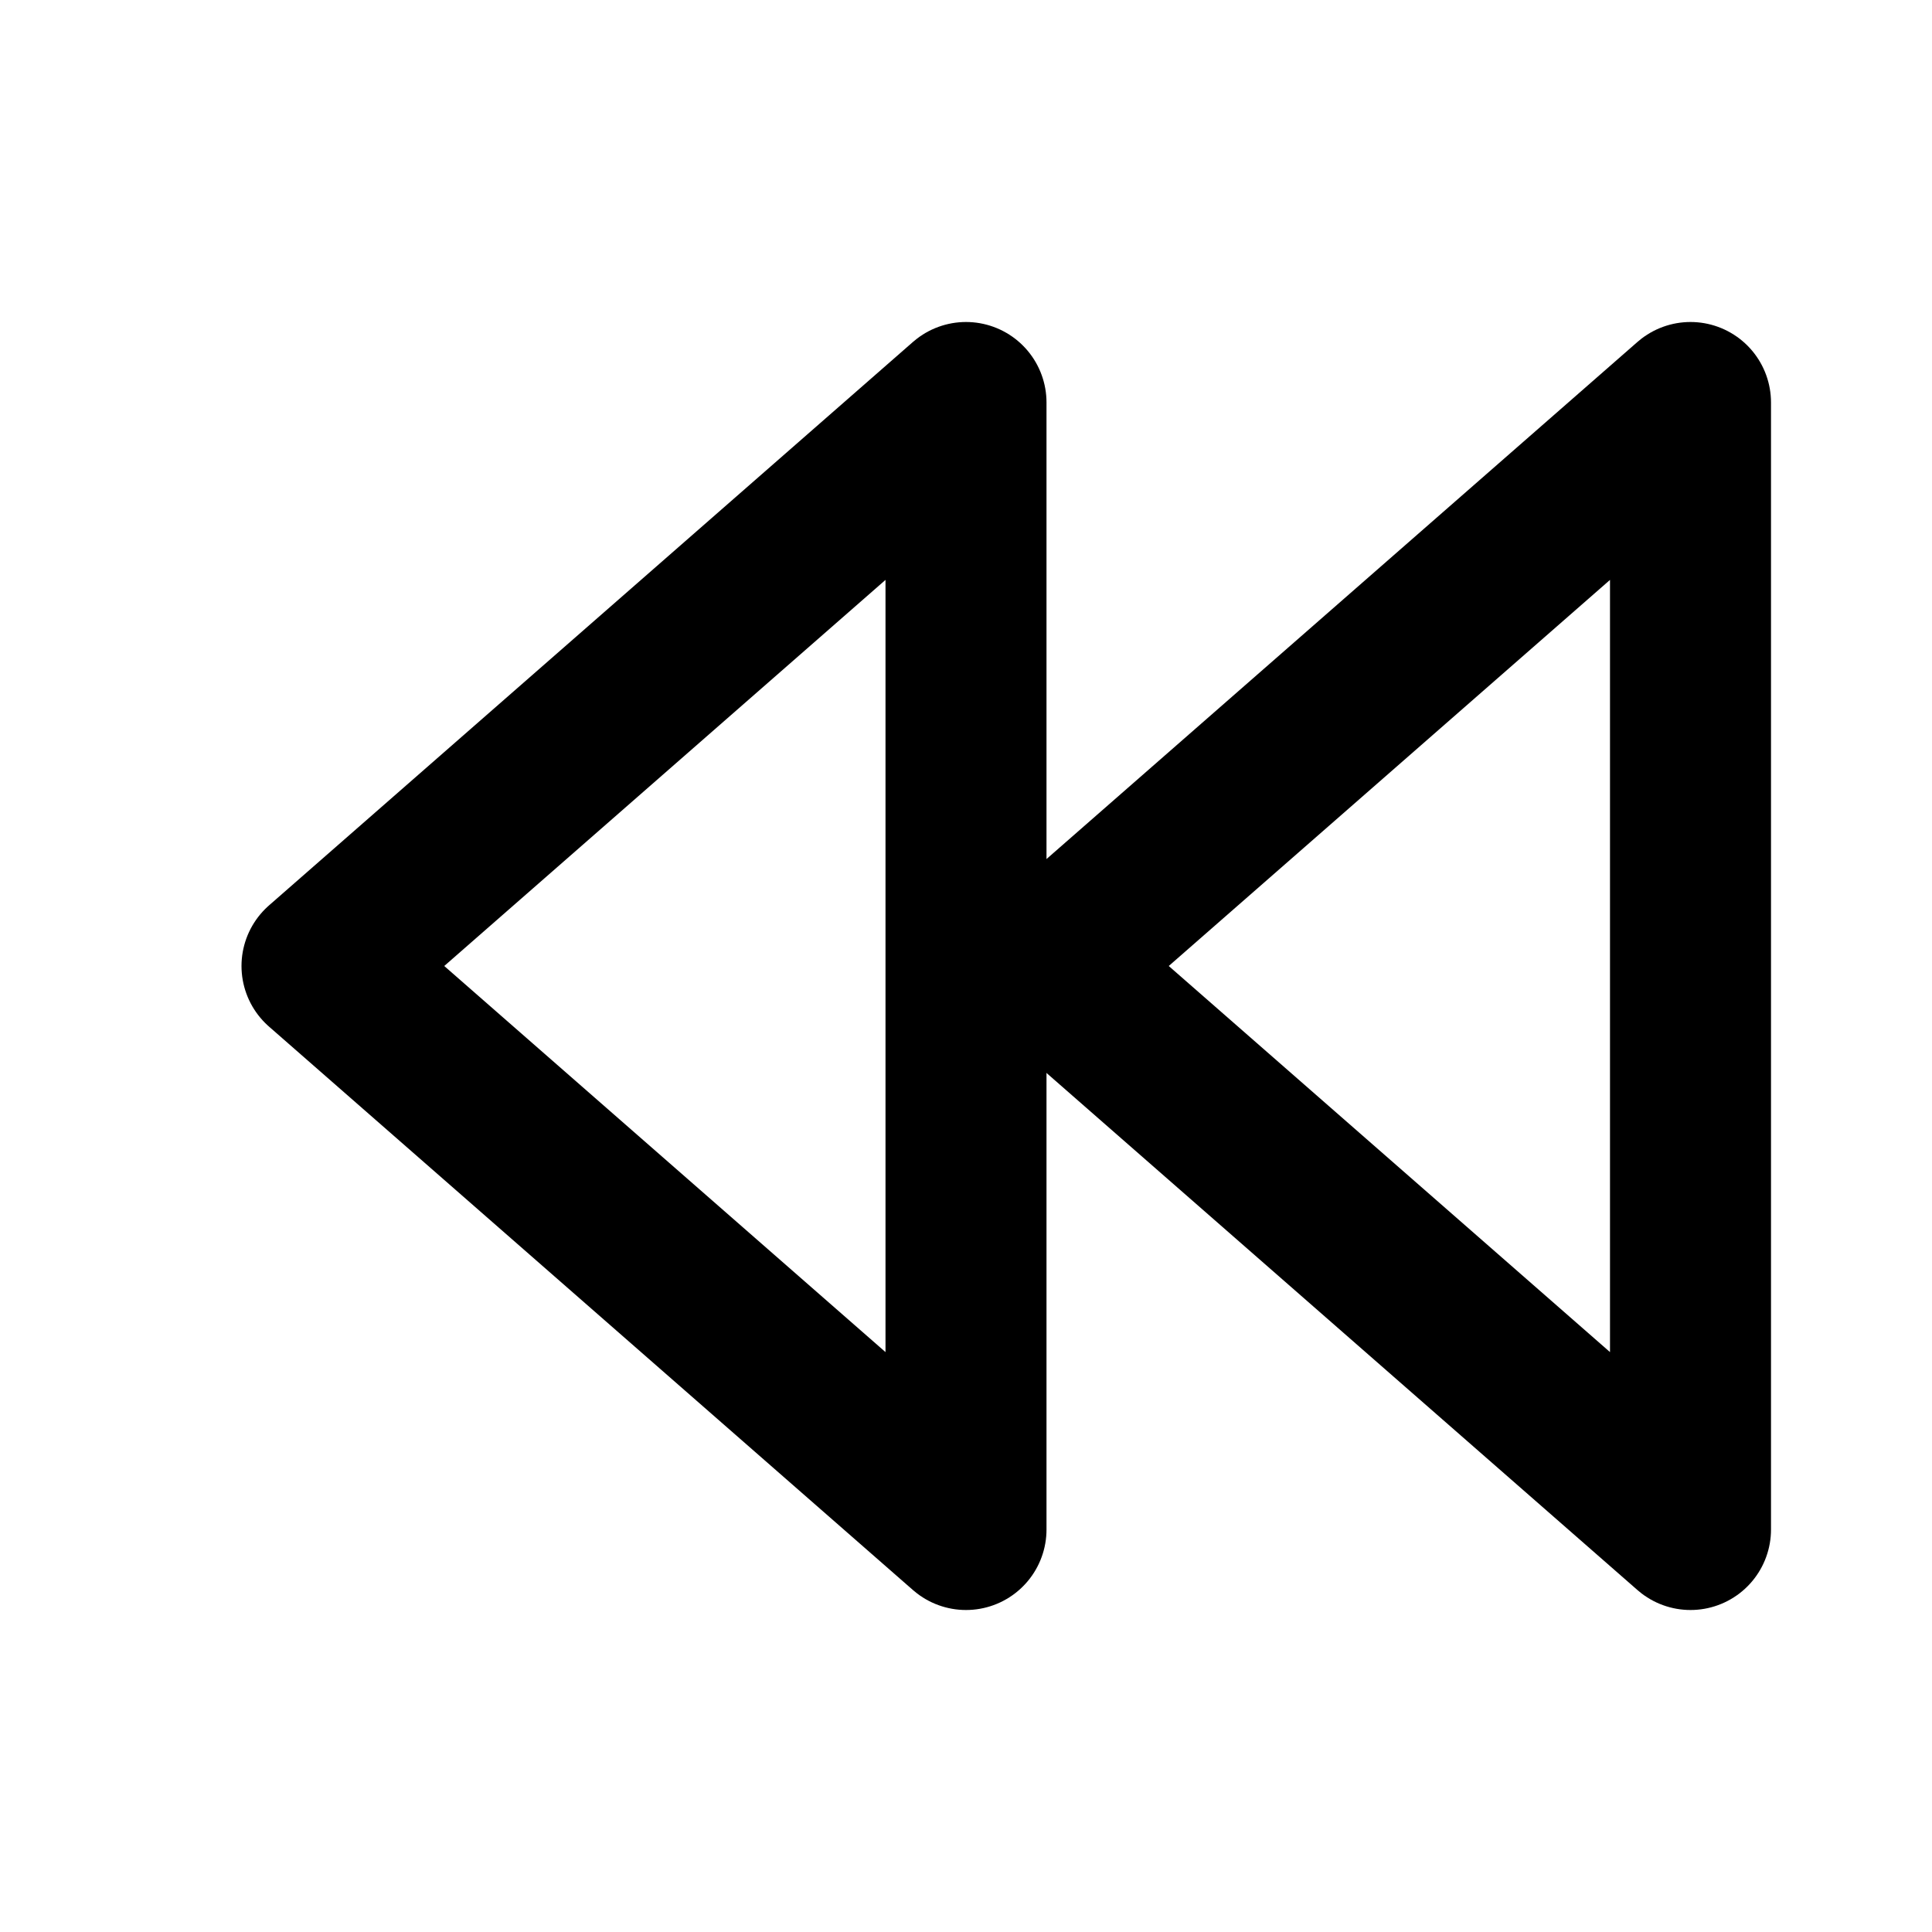
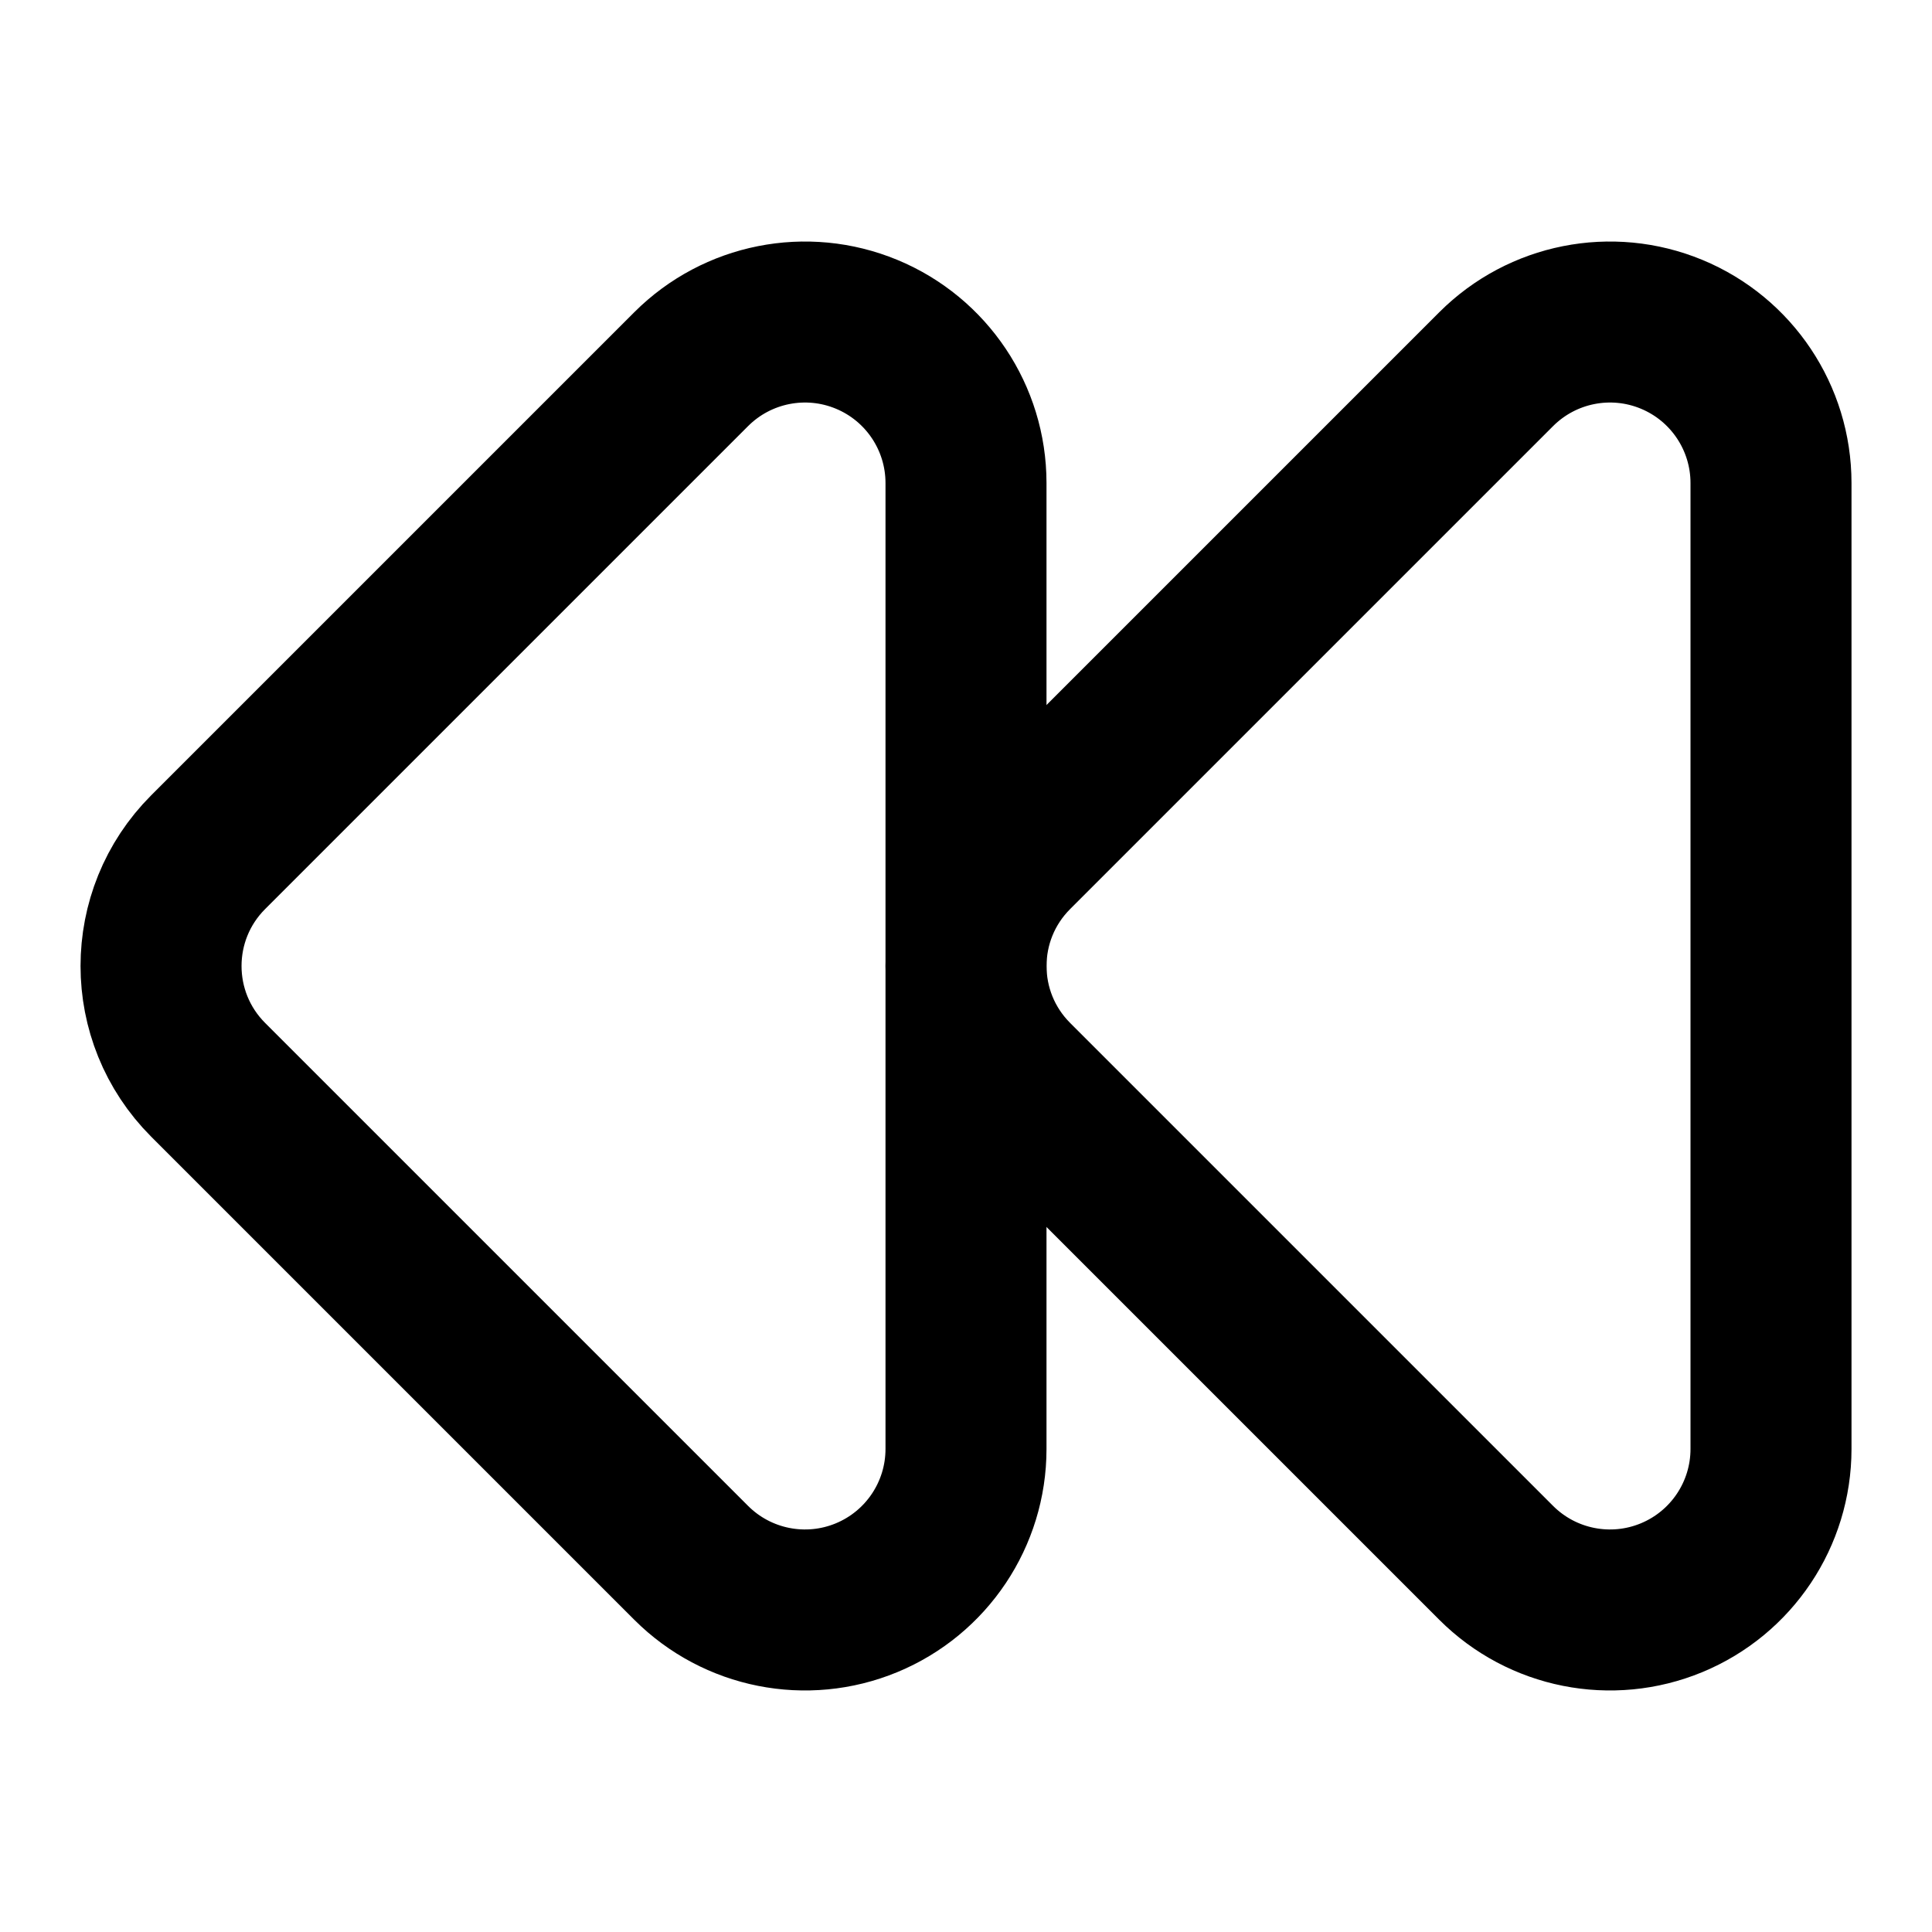
- <svg xmlns="http://www.w3.org/2000/svg" viewBox="0 0 24 24" width="24" height="24" fill="none" stroke="#000" stroke-width="2" stroke-linecap="round" stroke-linejoin="round">
-   <path d="M21 5v14l-8-7z" />
-   <path d="M12 5v14l-8-7z" />
+ <svg xmlns="http://www.w3.org/2000/svg" class="lucide lucide-rewind" width="24" height="24" viewBox="0 0 24 24" fill="none" stroke="currentColor" stroke-width="2" stroke-linecap="round" stroke-linejoin="round">
+   <path d="M12 6a2 2 0 0 0-3.414-1.414l-6 6a2 2 0 0 0 0 2.828l6 6A2 2 0 0 0 12 18z" />
+   <path d="M22 6a2 2 0 0 0-3.414-1.414l-6 6a2 2 0 0 0 0 2.828l6 6A2 2 0 0 0 22 18z" />
</svg>
